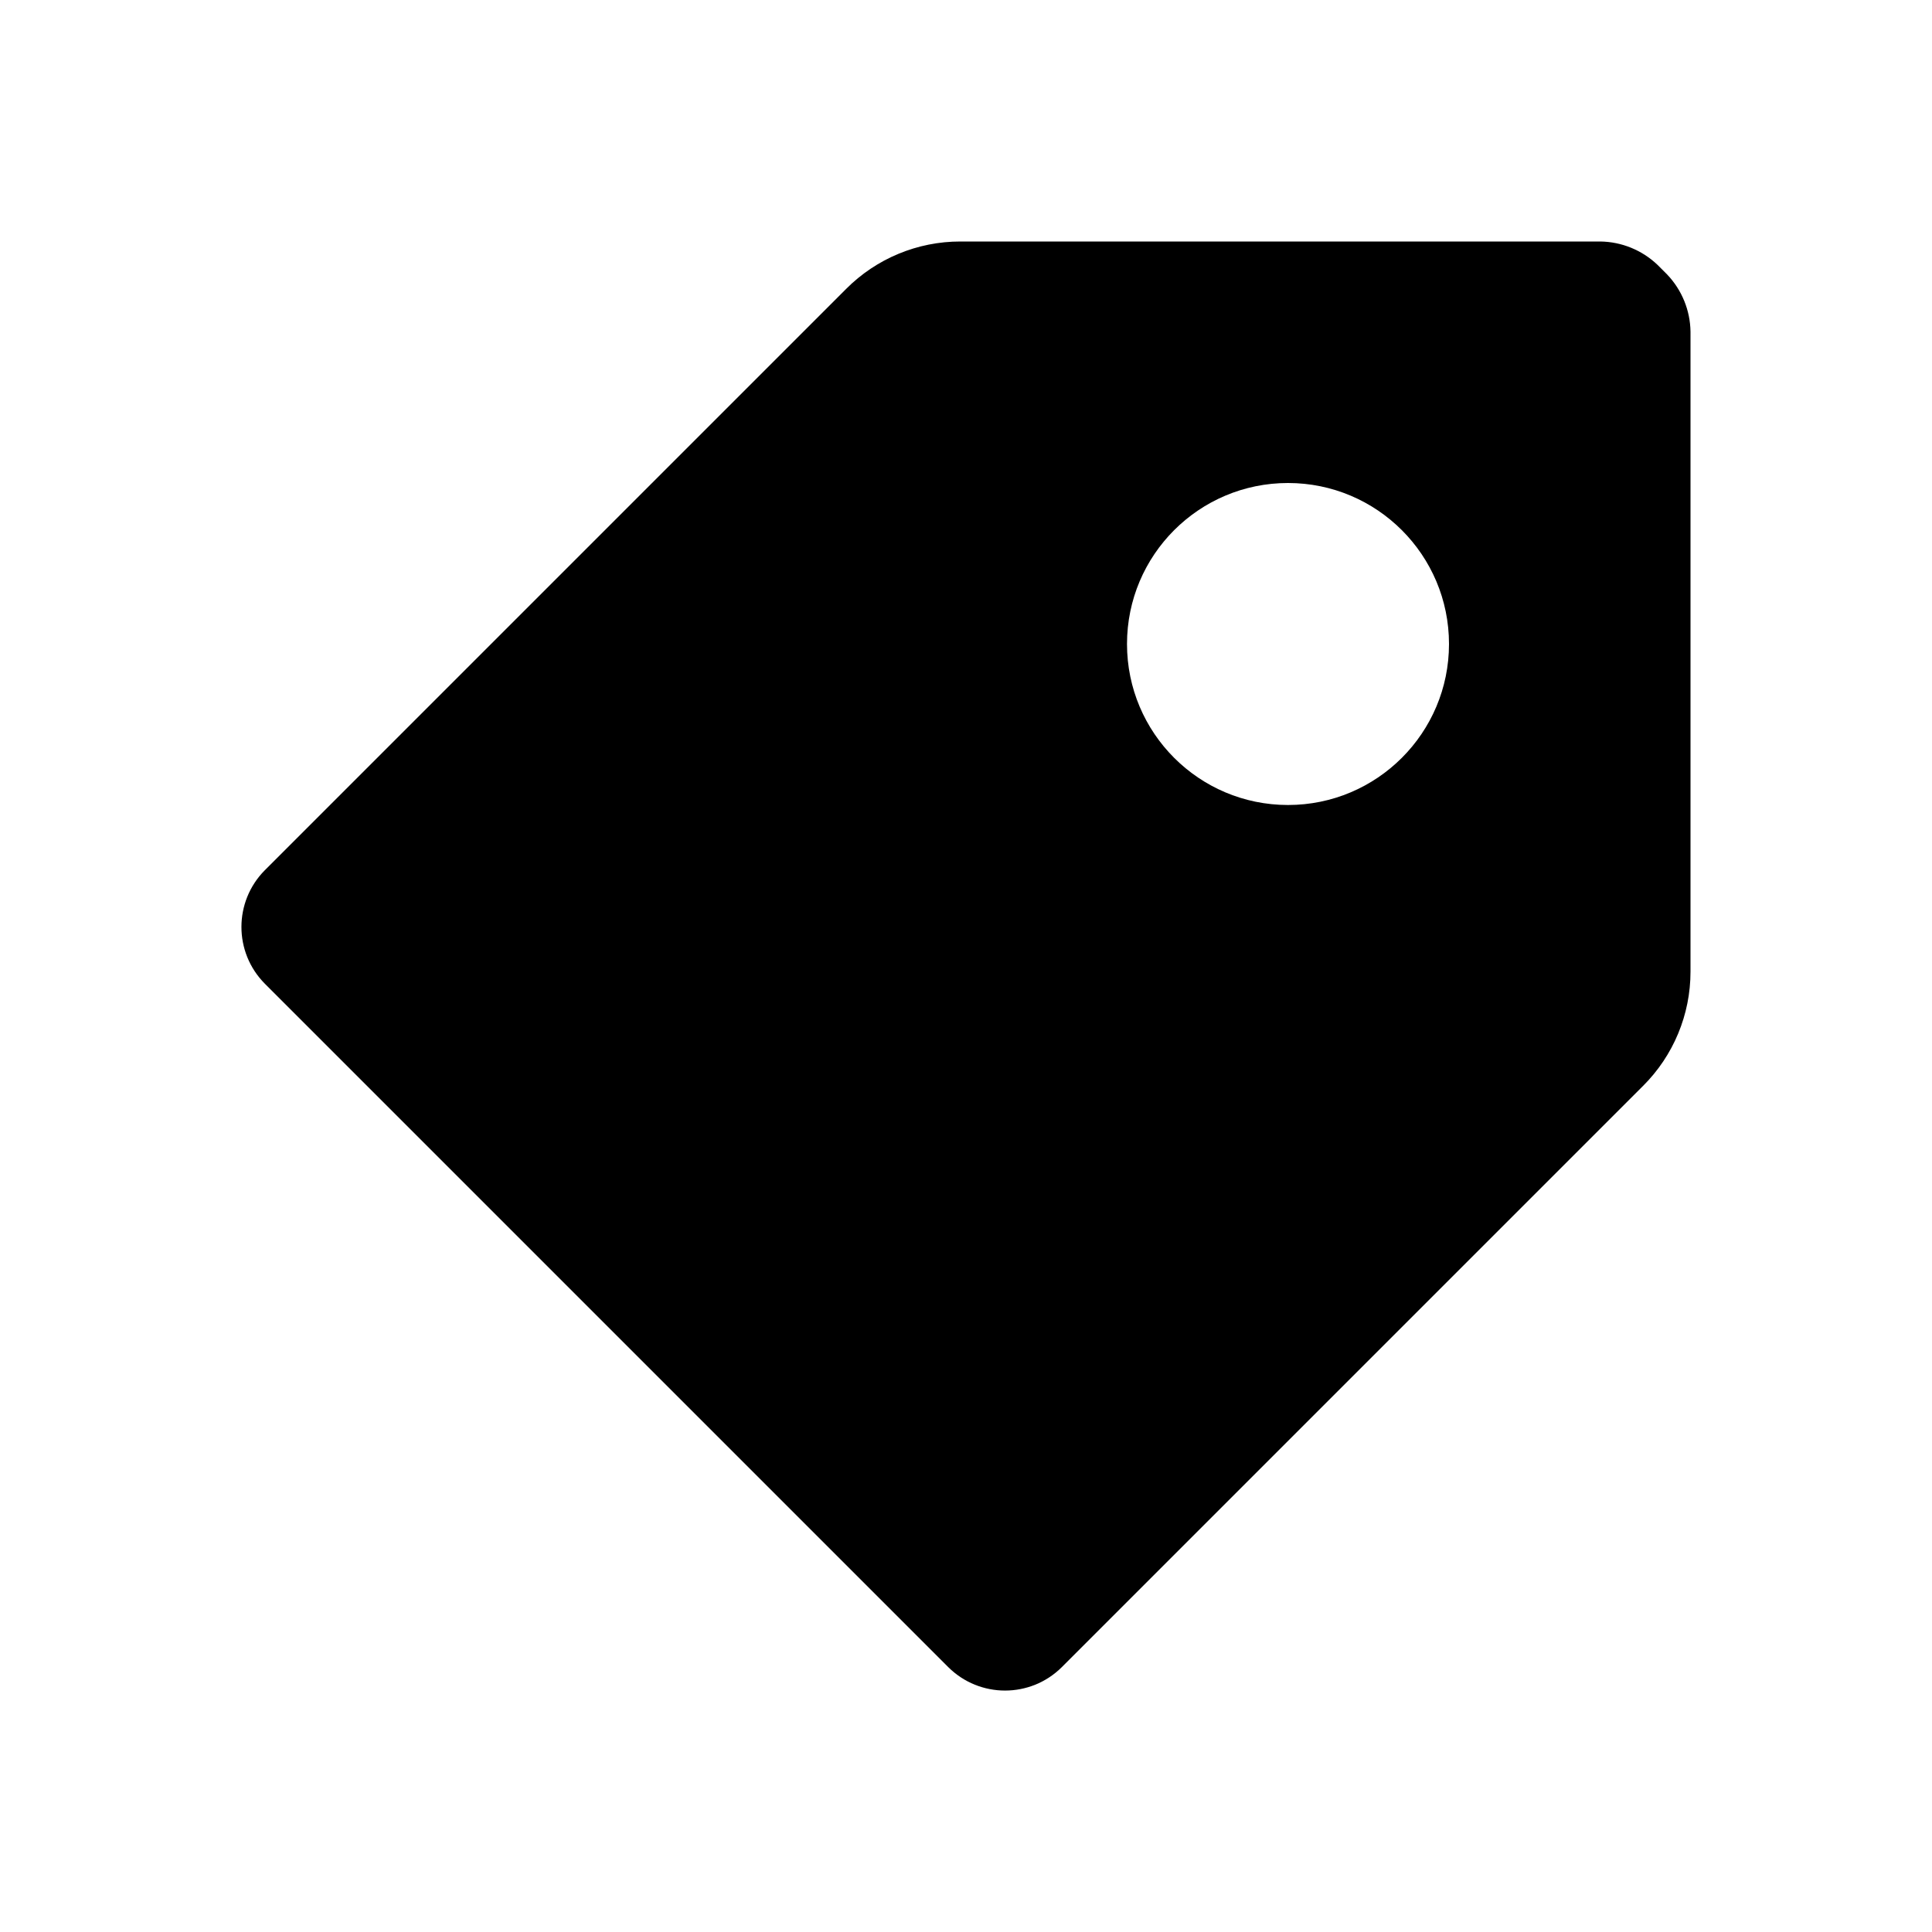
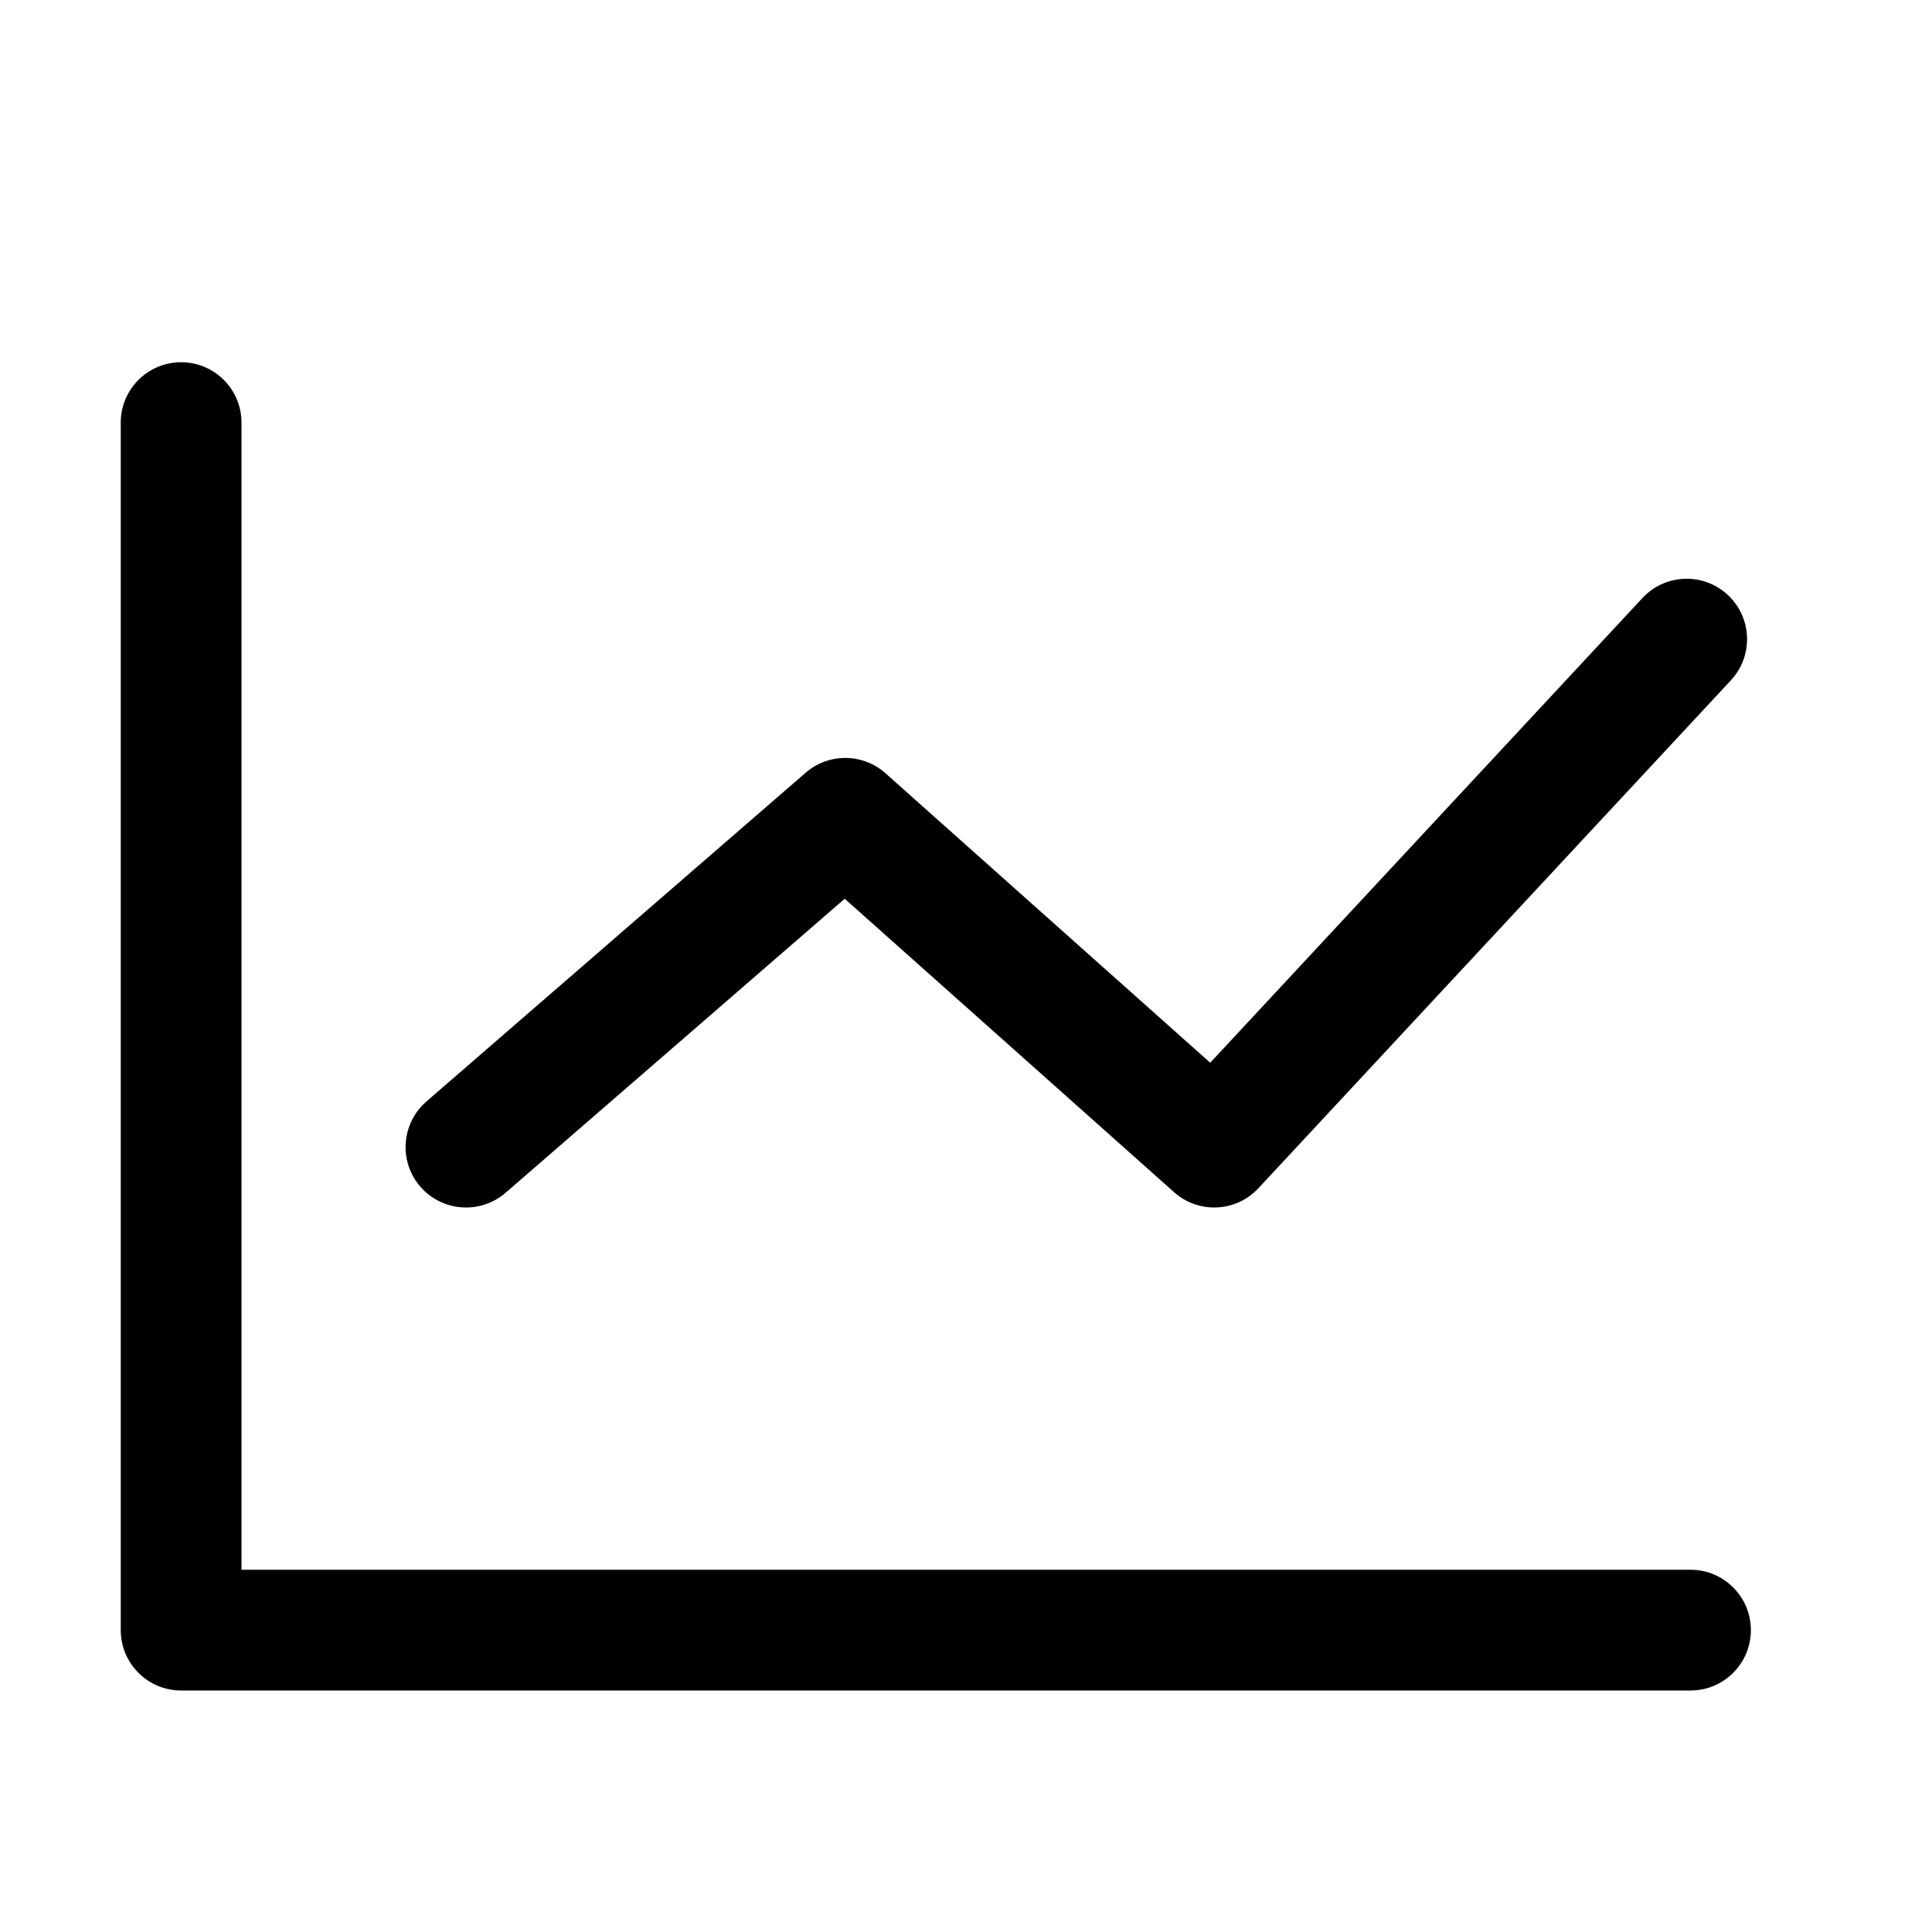
- <svg xmlns="http://www.w3.org/2000/svg" t="1660302643038" class="icon" viewBox="0 0 1024 1024" version="1.1" p-id="2368" width="200" height="200">
+ <svg xmlns="http://www.w3.org/2000/svg" t="1660473584471" class="icon" viewBox="0 0 1024 1024" version="1.1" p-id="4574" width="200" height="200">
  <defs>
    <style type="text/css">@font-face { font-family: feedback-iconfont; src: url("//at.alicdn.com/t/font_1031158_u69w8yhxdu.woff2?t=1630033759944") format("woff2"), url("//at.alicdn.com/t/font_1031158_u69w8yhxdu.woff?t=1630033759944") format("woff"), url("//at.alicdn.com/t/font_1031158_u69w8yhxdu.ttf?t=1630033759944") format("truetype"); }
</style>
  </defs>
-   <path d="M883.627 145.493l-5.12-5.12a44.8 44.8 0 0 0-30.293-12.373h-339.2a85.333 85.333 0 0 0-60.587 25.173l-308.053 308.053a42.667 42.667 0 0 0 0 60.16l362.24 362.24a42.667 42.667 0 0 0 60.16 0l308.053-308.053a85.333 85.333 0 0 0 25.173-60.587V175.787a44.8 44.8 0 0 0-12.373-30.293zM682.667 426.667a85.333 85.333 0 1 1 85.333-85.333 85.333 85.333 0 0 1-85.333 85.333z" p-id="2369" />
+   <path d="M896 832H128V224a32 32 0 0 0-64 0v640a32 32 0 0 0 32 32h800a32 32 0 1 0 0-64z" p-id="4575" />
+   <path d="M247.008 640c7.424 0 14.88-2.56 20.96-7.808l179.744-155.84 174.56 155.52a31.968 31.968 0 0 0 44.704-2.08l250.432-269.216a32 32 0 1 0-46.88-43.616l-229.088 246.304-172.128-153.44a32.064 32.064 0 0 0-42.272-0.288l-200.992 174.24A32 32 0 0 0 247.008 640z" p-id="4576" />
</svg>
